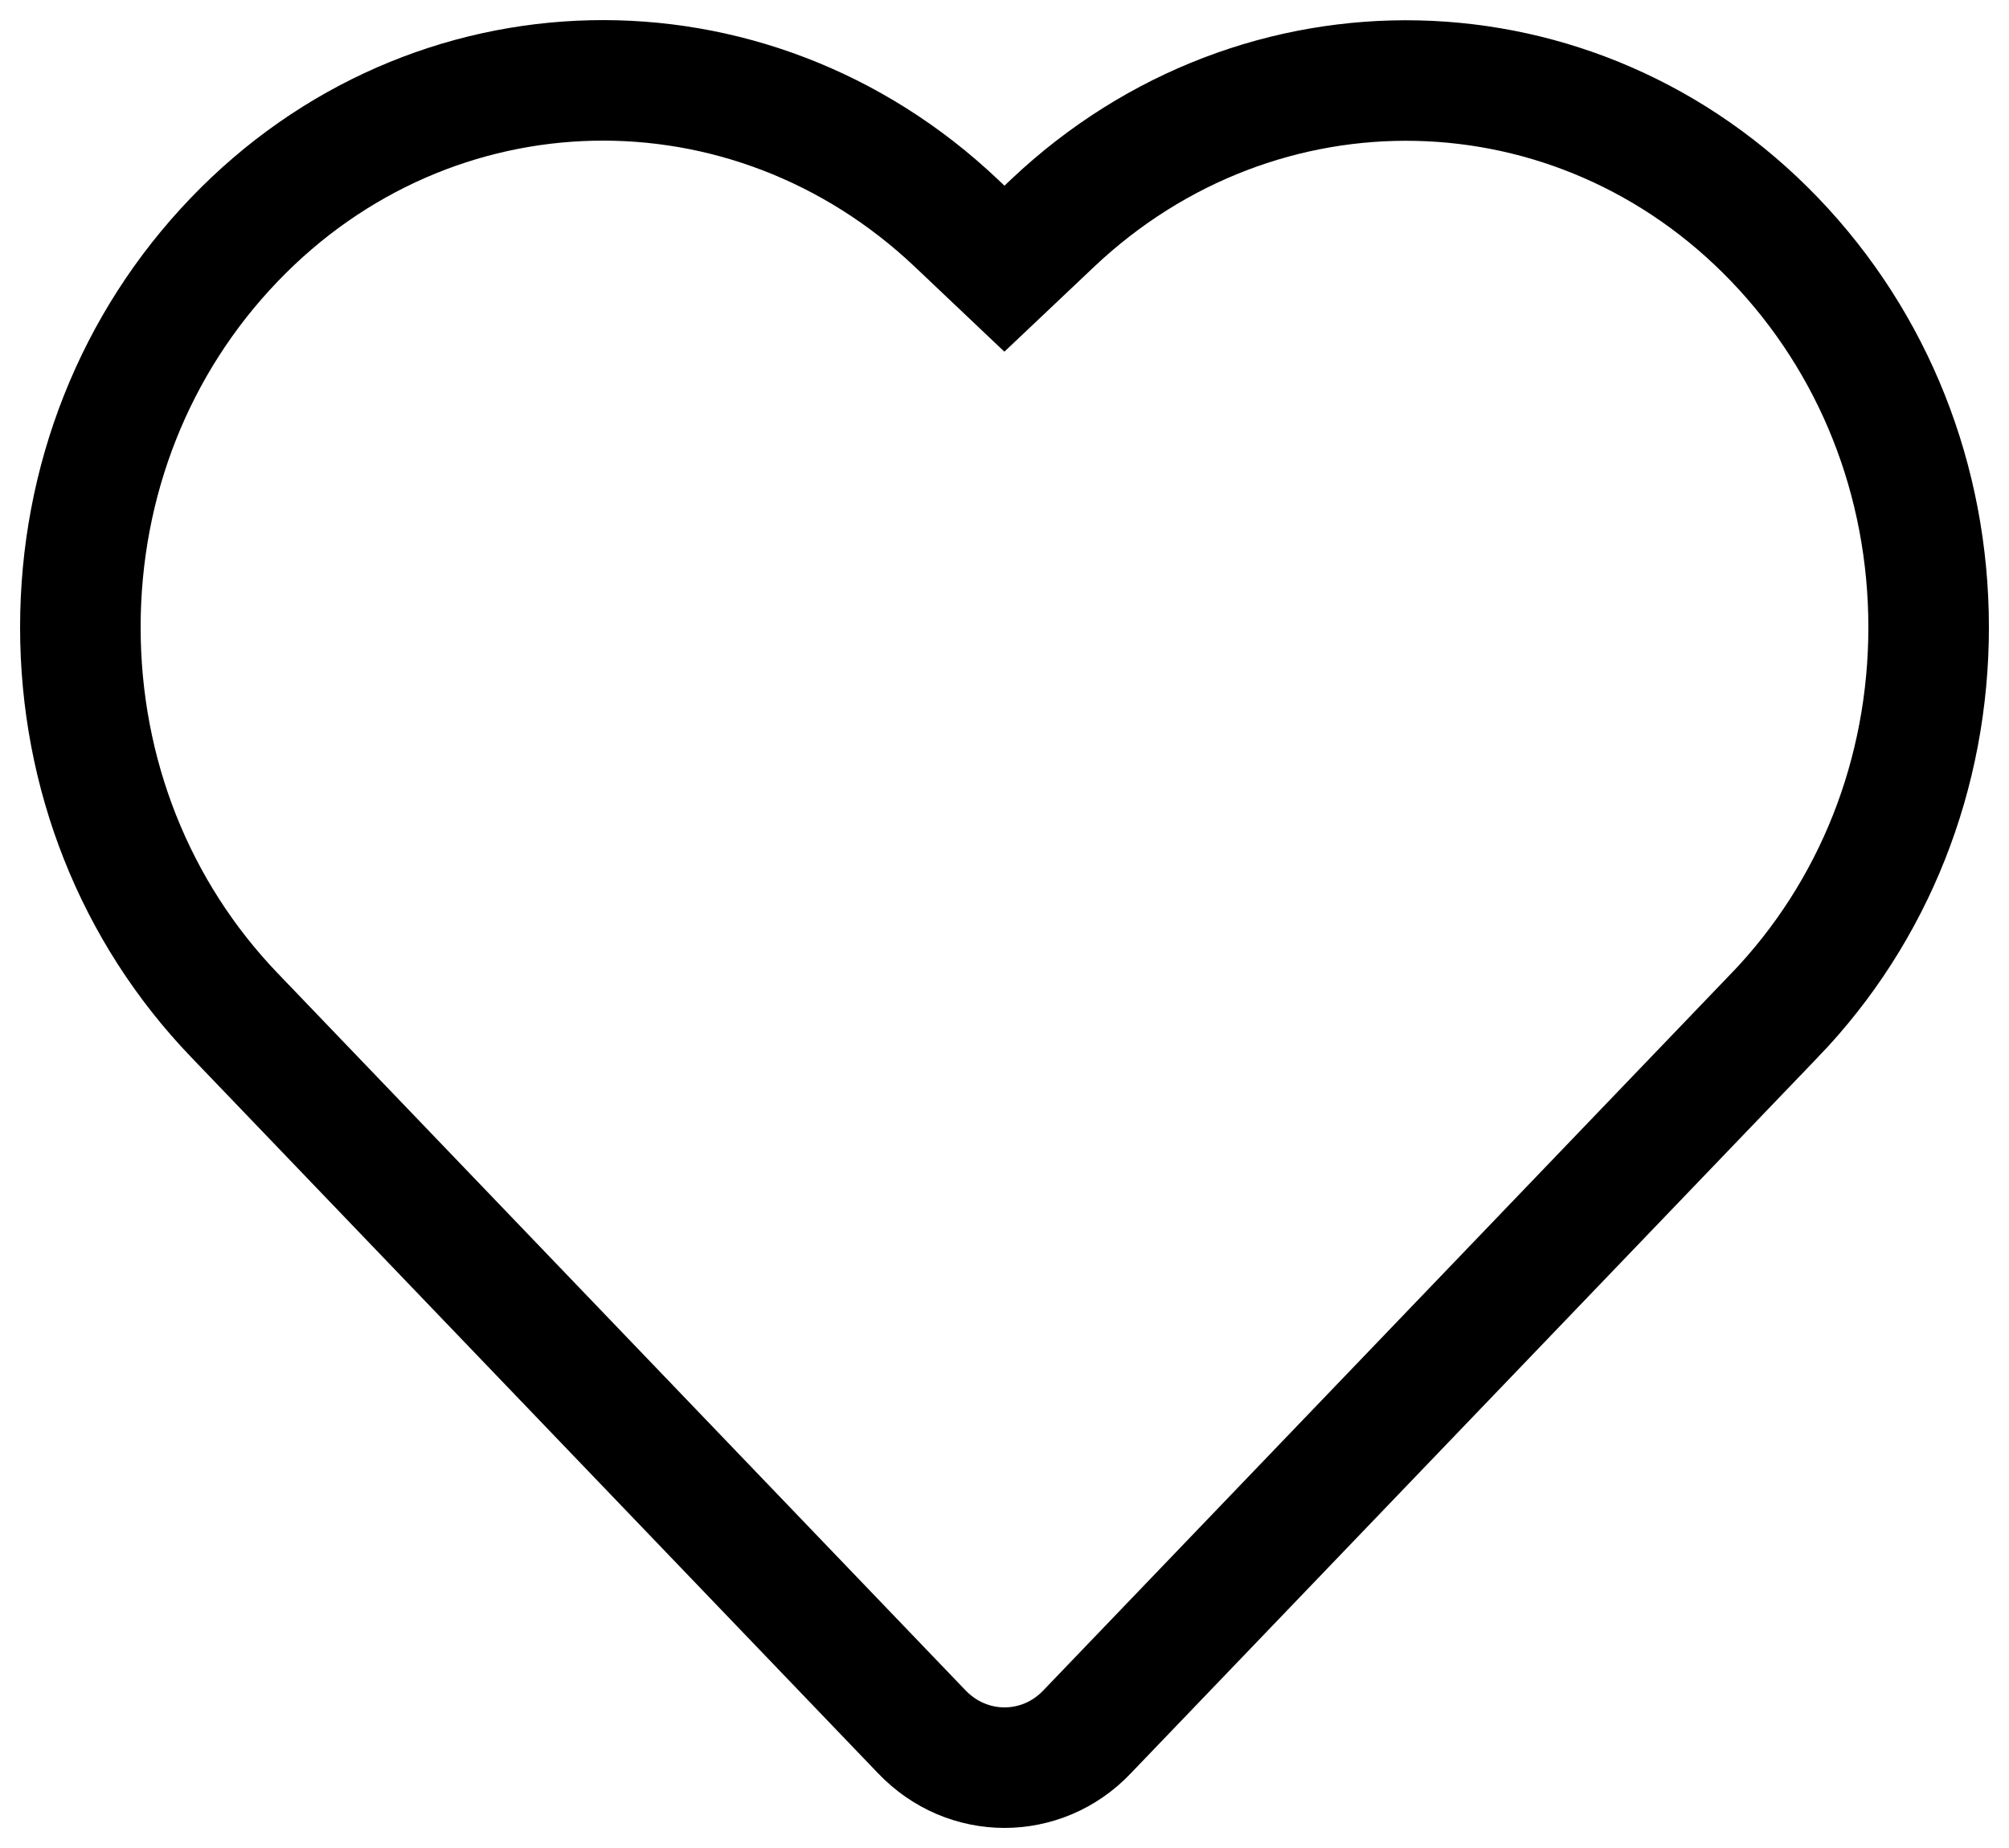
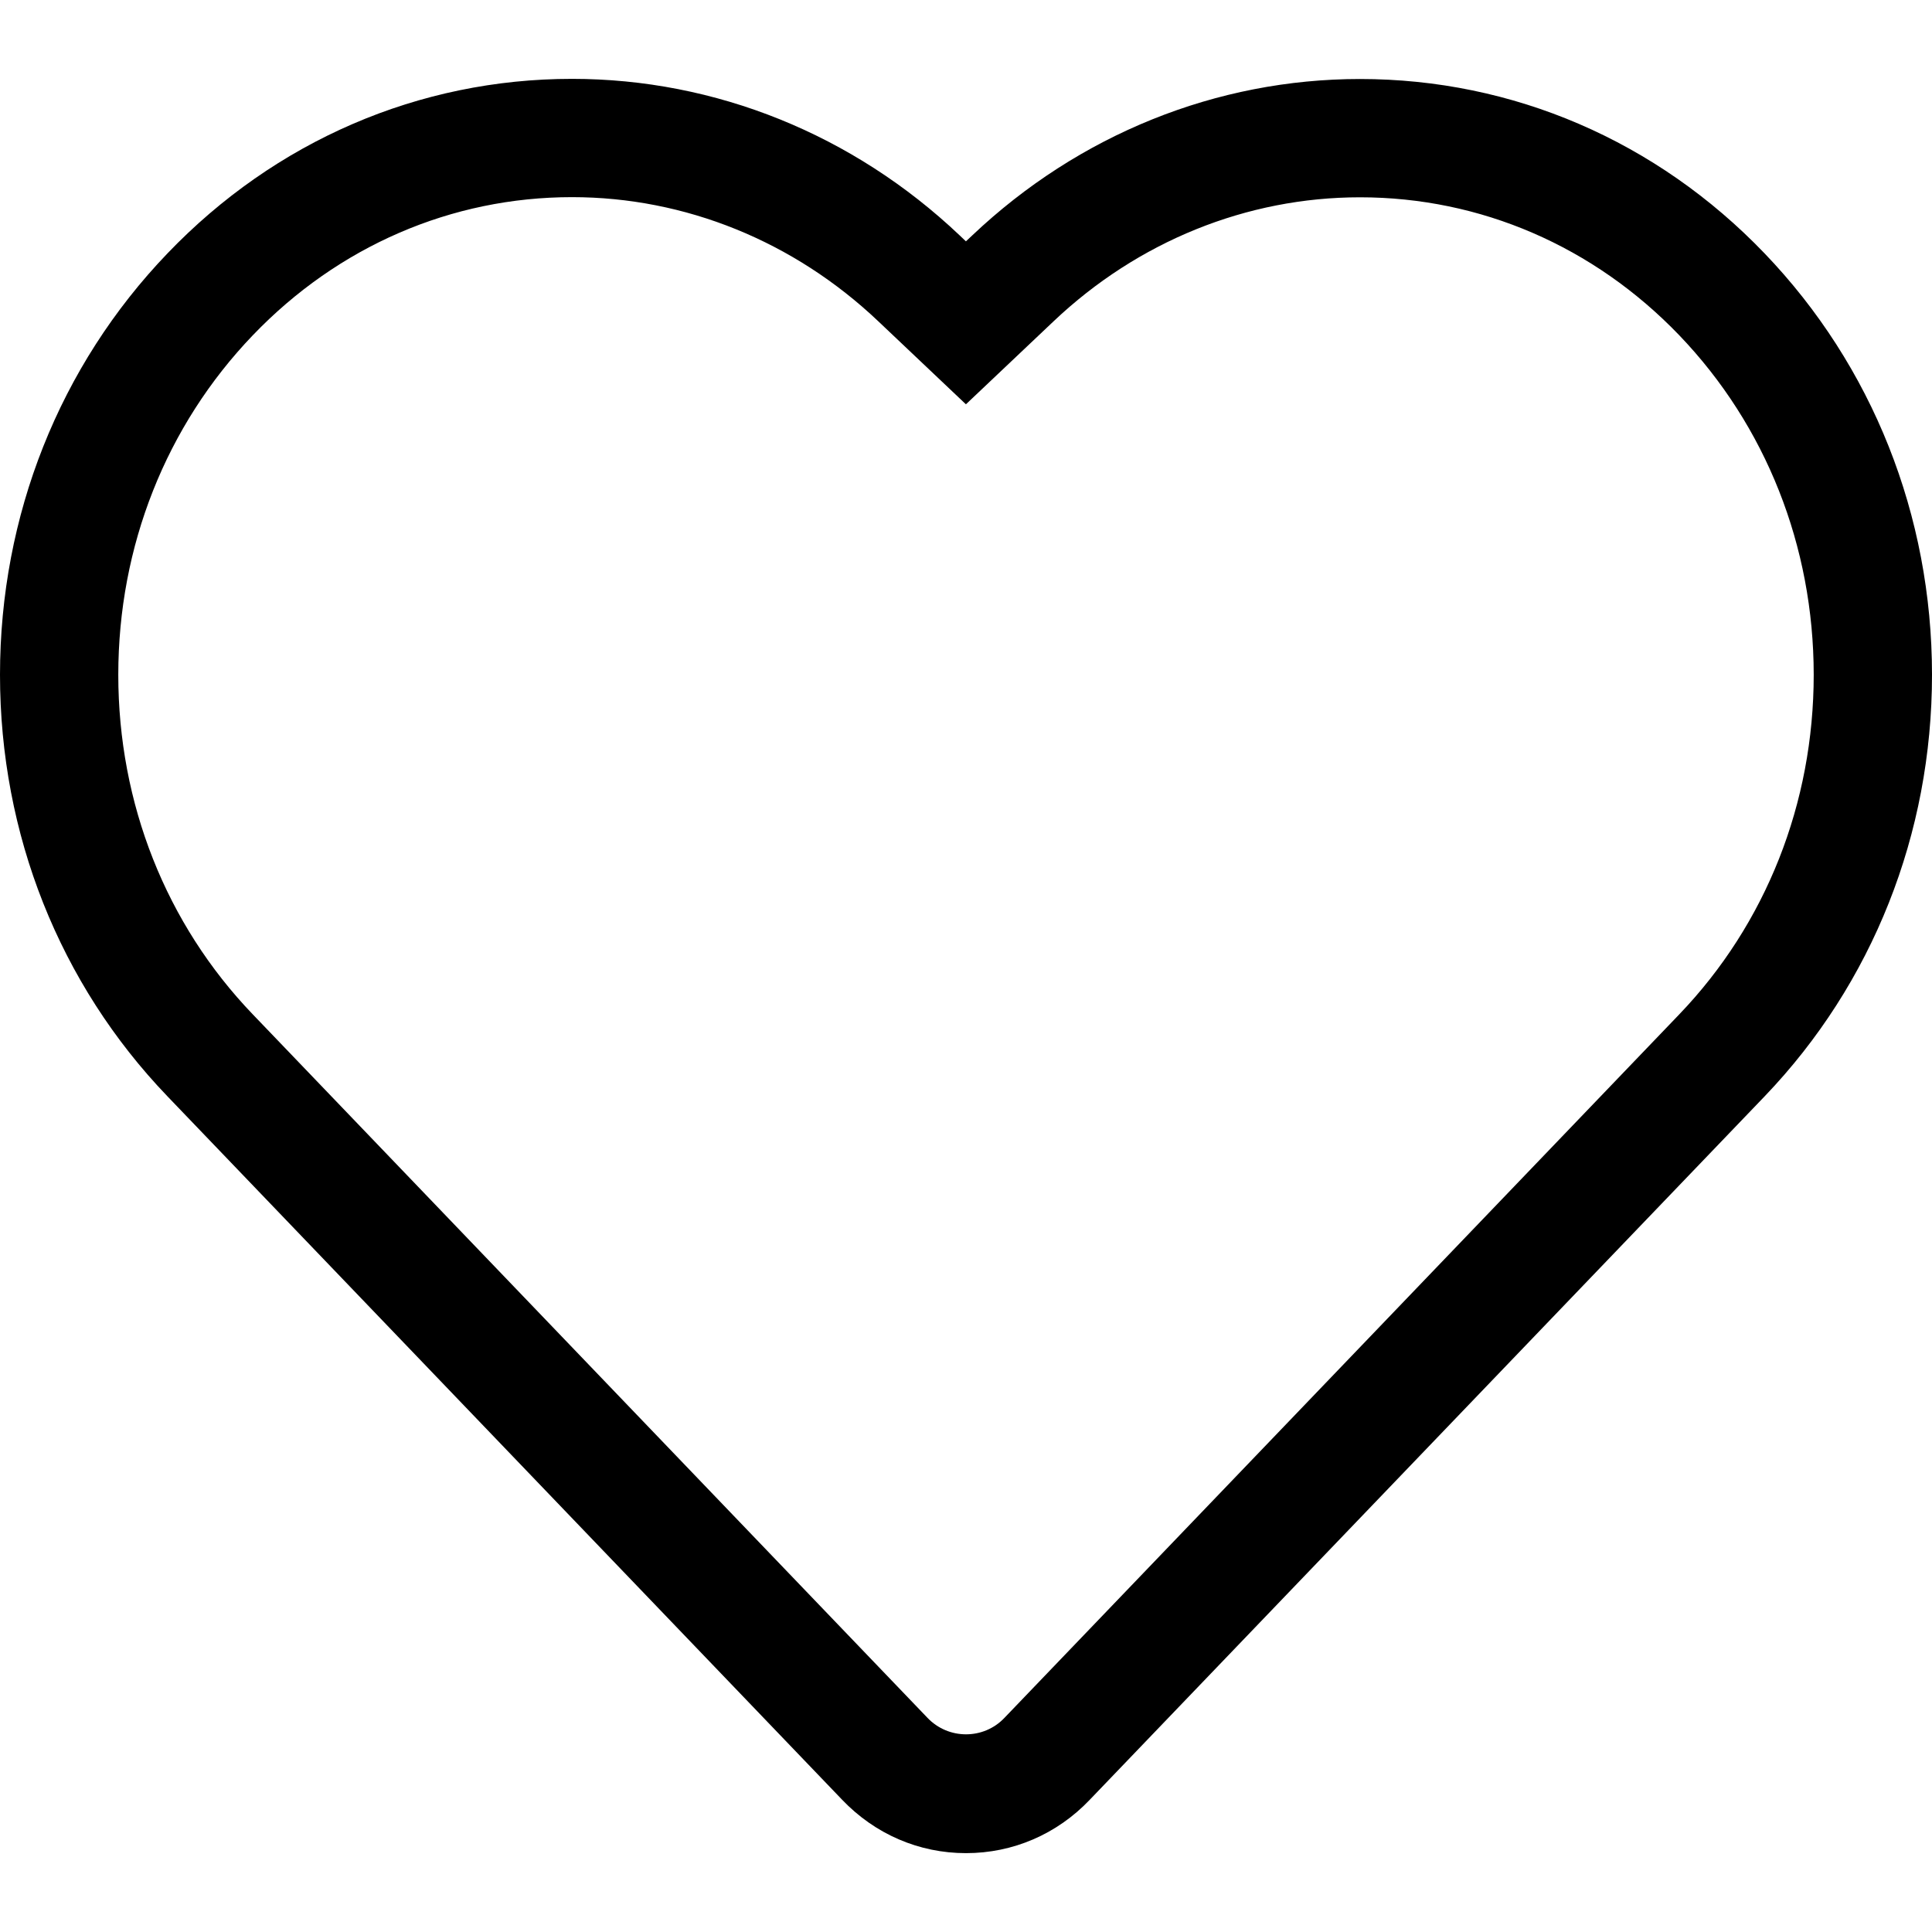
- <svg xmlns="http://www.w3.org/2000/svg" width="25px" height="23px" viewBox="0 0 25 23" version="1.1">
-   <defs />
-   <g id="A" stroke="none" stroke-width="1" fill="none" fill-rule="evenodd">
-     <g id="Icon_black_Heart_25x23" stroke="#000000" stroke-width="1.5">
-       <path d="M12.5,22 C12.127,22 11.754,21.851 11.469,21.552 L2.915,12.633 C1.68,11.346 1,9.632 1,7.807 C1,5.983 1.68,4.269 2.915,2.983 C5.371,0.421 9.319,0.33 11.903,2.779 L12.499,3.344 L13.096,2.779 C15.68,0.333 19.63,0.423 22.085,2.983 C23.319,4.269 23.999,5.981 24,7.806 C24,9.631 23.321,11.346 22.087,12.633 L22.086,12.633 L13.527,21.555 C13.245,21.852 12.872,22 12.5,22 L12.5,22 Z" id="Heart" />
+ <svg xmlns="http://www.w3.org/2000/svg" version="1.1" id="Layer_1" x="0px" y="0px" width="400px" height="400px" viewBox="-187.5 -188.5 400 400" enable-background="new -187.5 -188.5 400 400" xml:space="preserve">
+   <g id="A">
+     <g id="Icon_black_Heart_25x23">
+       <g id="Heart">
+         <path d="M12.5,195.174c-9.742,0-18.862-3.938-25.686-11.098l-139.652-145.6c-22.346-23.285-34.662-54.272-34.662-87.26     c0-32.964,12.309-63.951,34.67-87.253c22.337-23.302,52.081-36.137,83.753-36.137c29.704,0,58.211,11.503,80.254,32.398     l1.307,1.243l1.324-1.243c22.05-20.871,50.558-32.367,80.261-32.367c31.681,0,61.433,12.819,83.77,36.105     c22.338,23.286,34.646,54.257,34.662,87.213c0,32.98-12.309,63.984-34.63,87.285L38.105,184.141     C31.33,191.252,22.226,195.174,12.5,195.174z M-69.077-147.683c-24.936,0-48.405,10.156-66.079,28.595     c-17.961,18.719-27.854,43.687-27.854,70.305c0,26.626,9.885,51.595,27.846,70.297L4.512,167.145     c4.336,4.561,11.599,4.561,15.904,0.064L160.172,21.514c17.953-18.719,27.838-43.695,27.838-70.33     c-0.016-26.602-9.9-51.563-27.838-70.272c-17.682-18.415-41.15-28.563-66.104-28.563c-23.421,0-45.95,9.112-63.424,25.662     l-18.161,17.195l-18.16-17.203C-23.15-138.564-45.663-147.683-69.077-147.683z" />
+       </g>
    </g>
  </g>
</svg>
